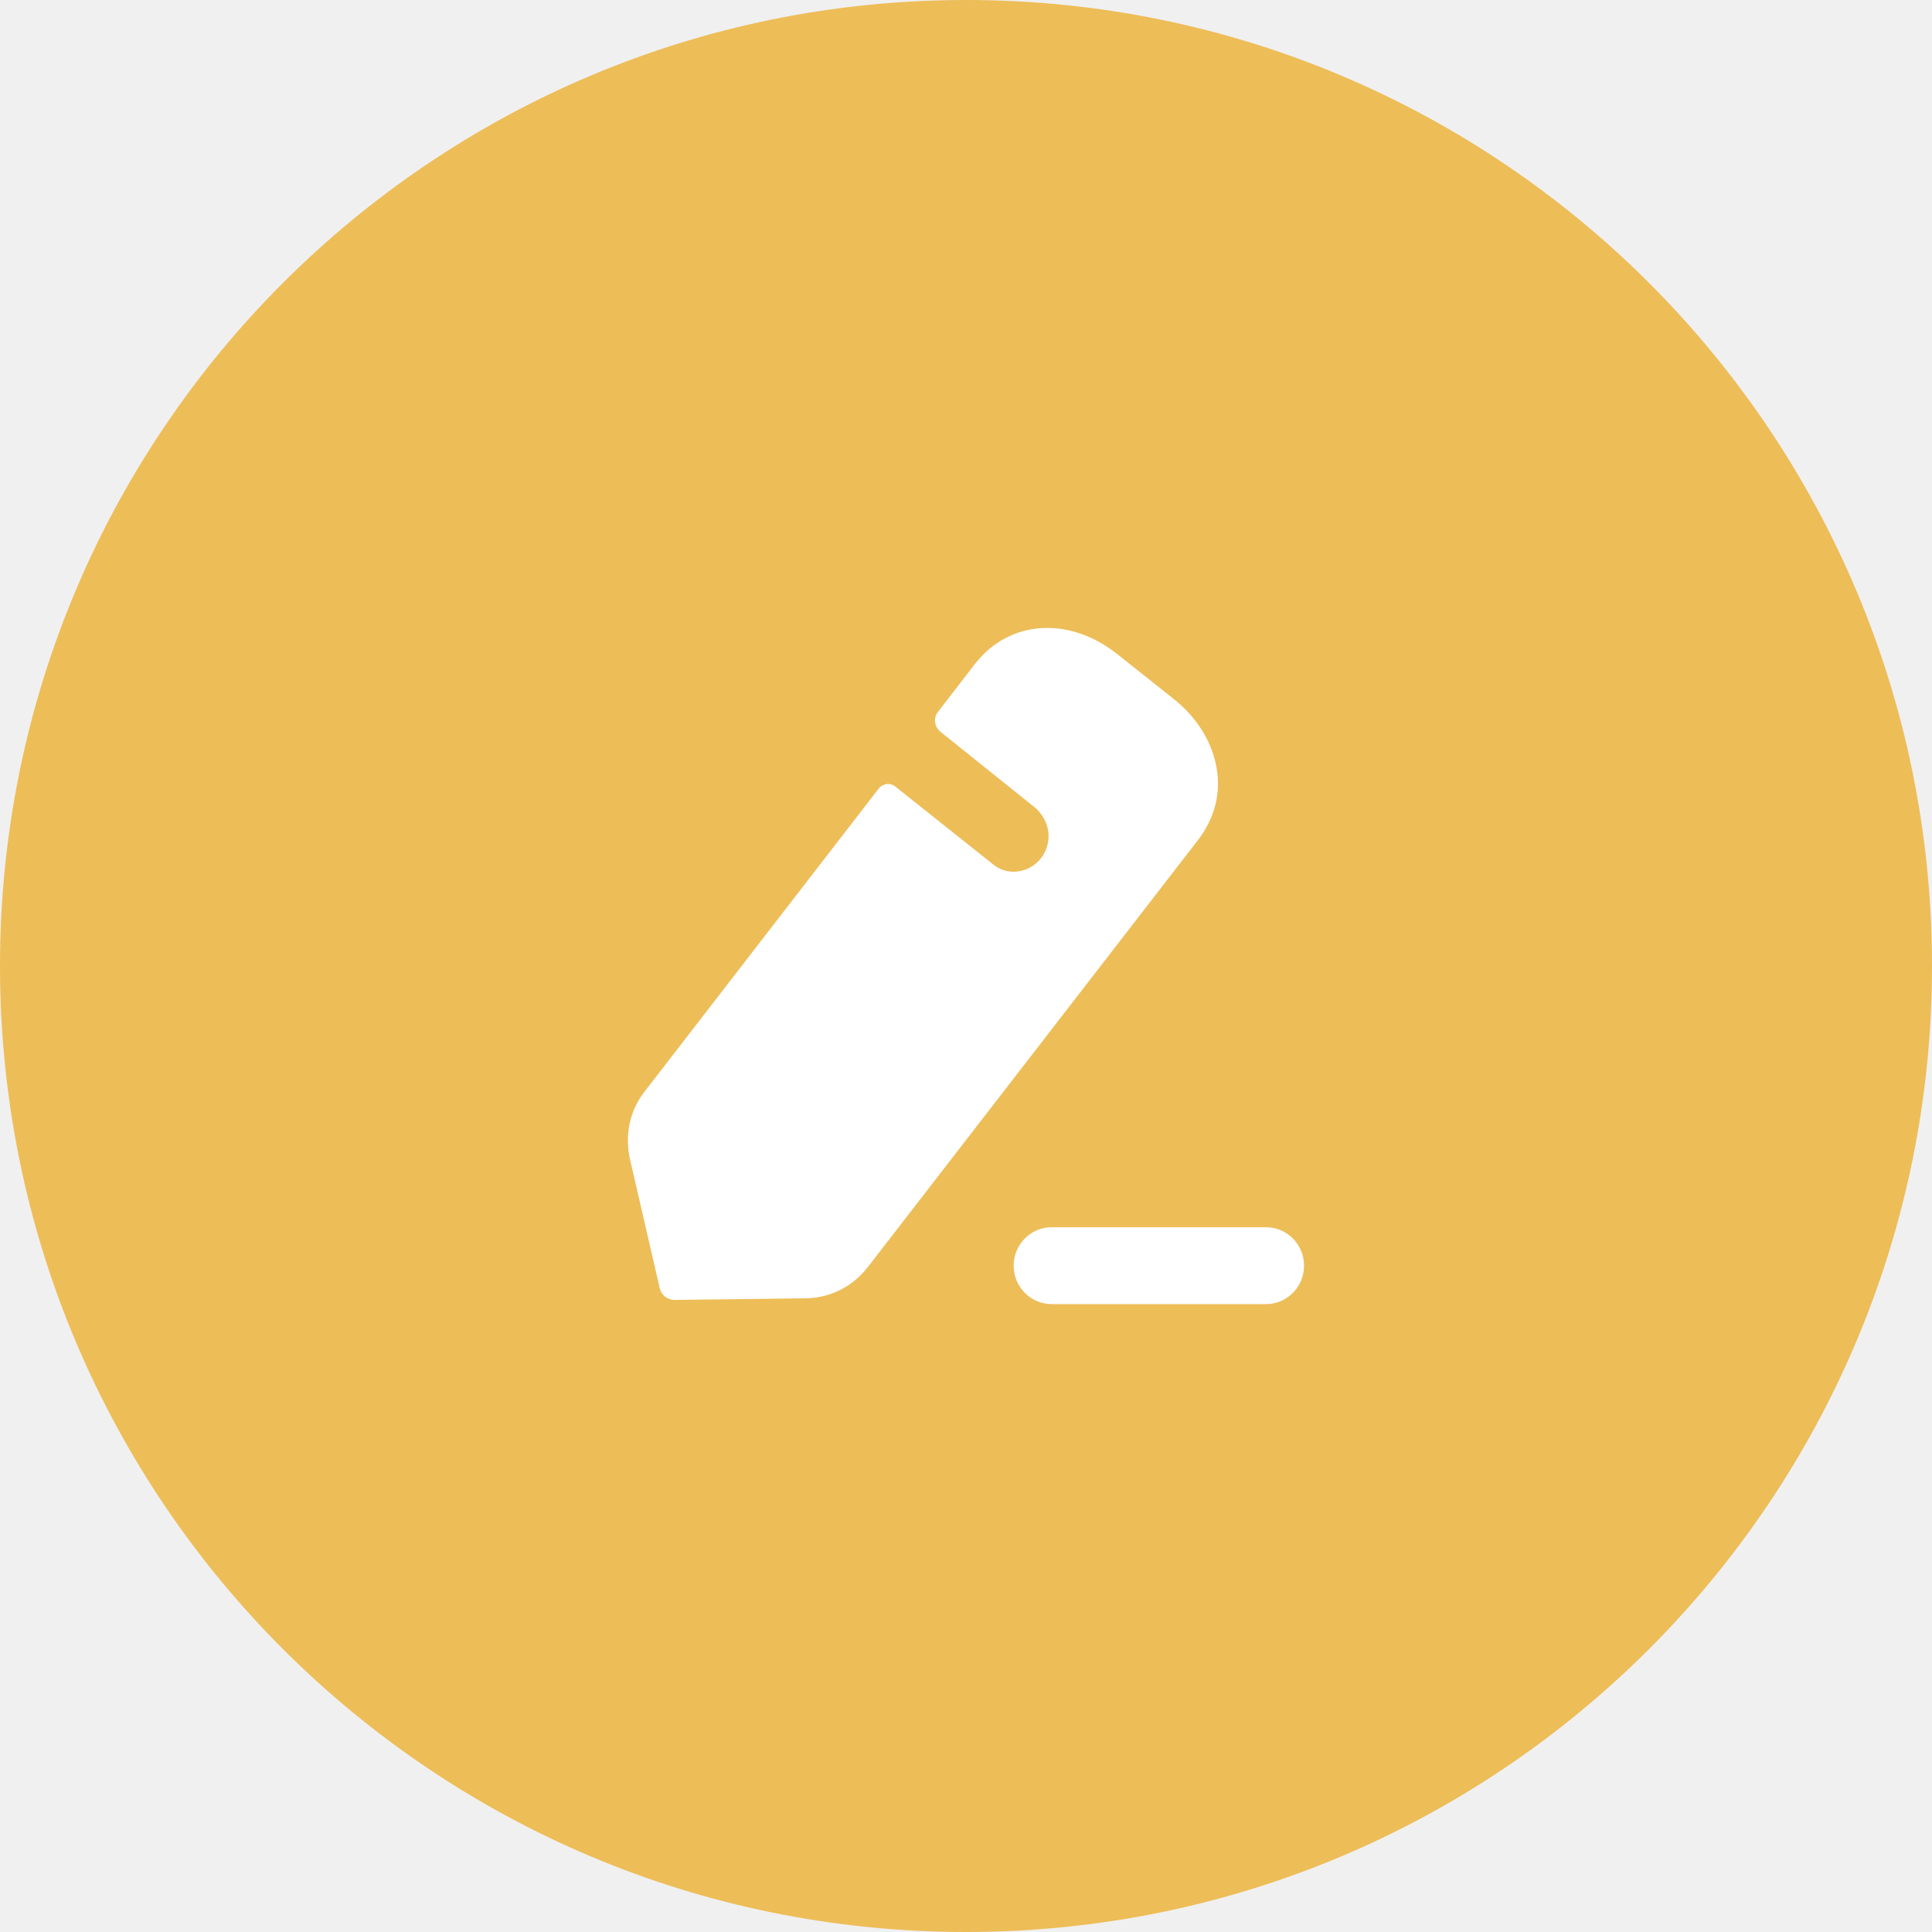
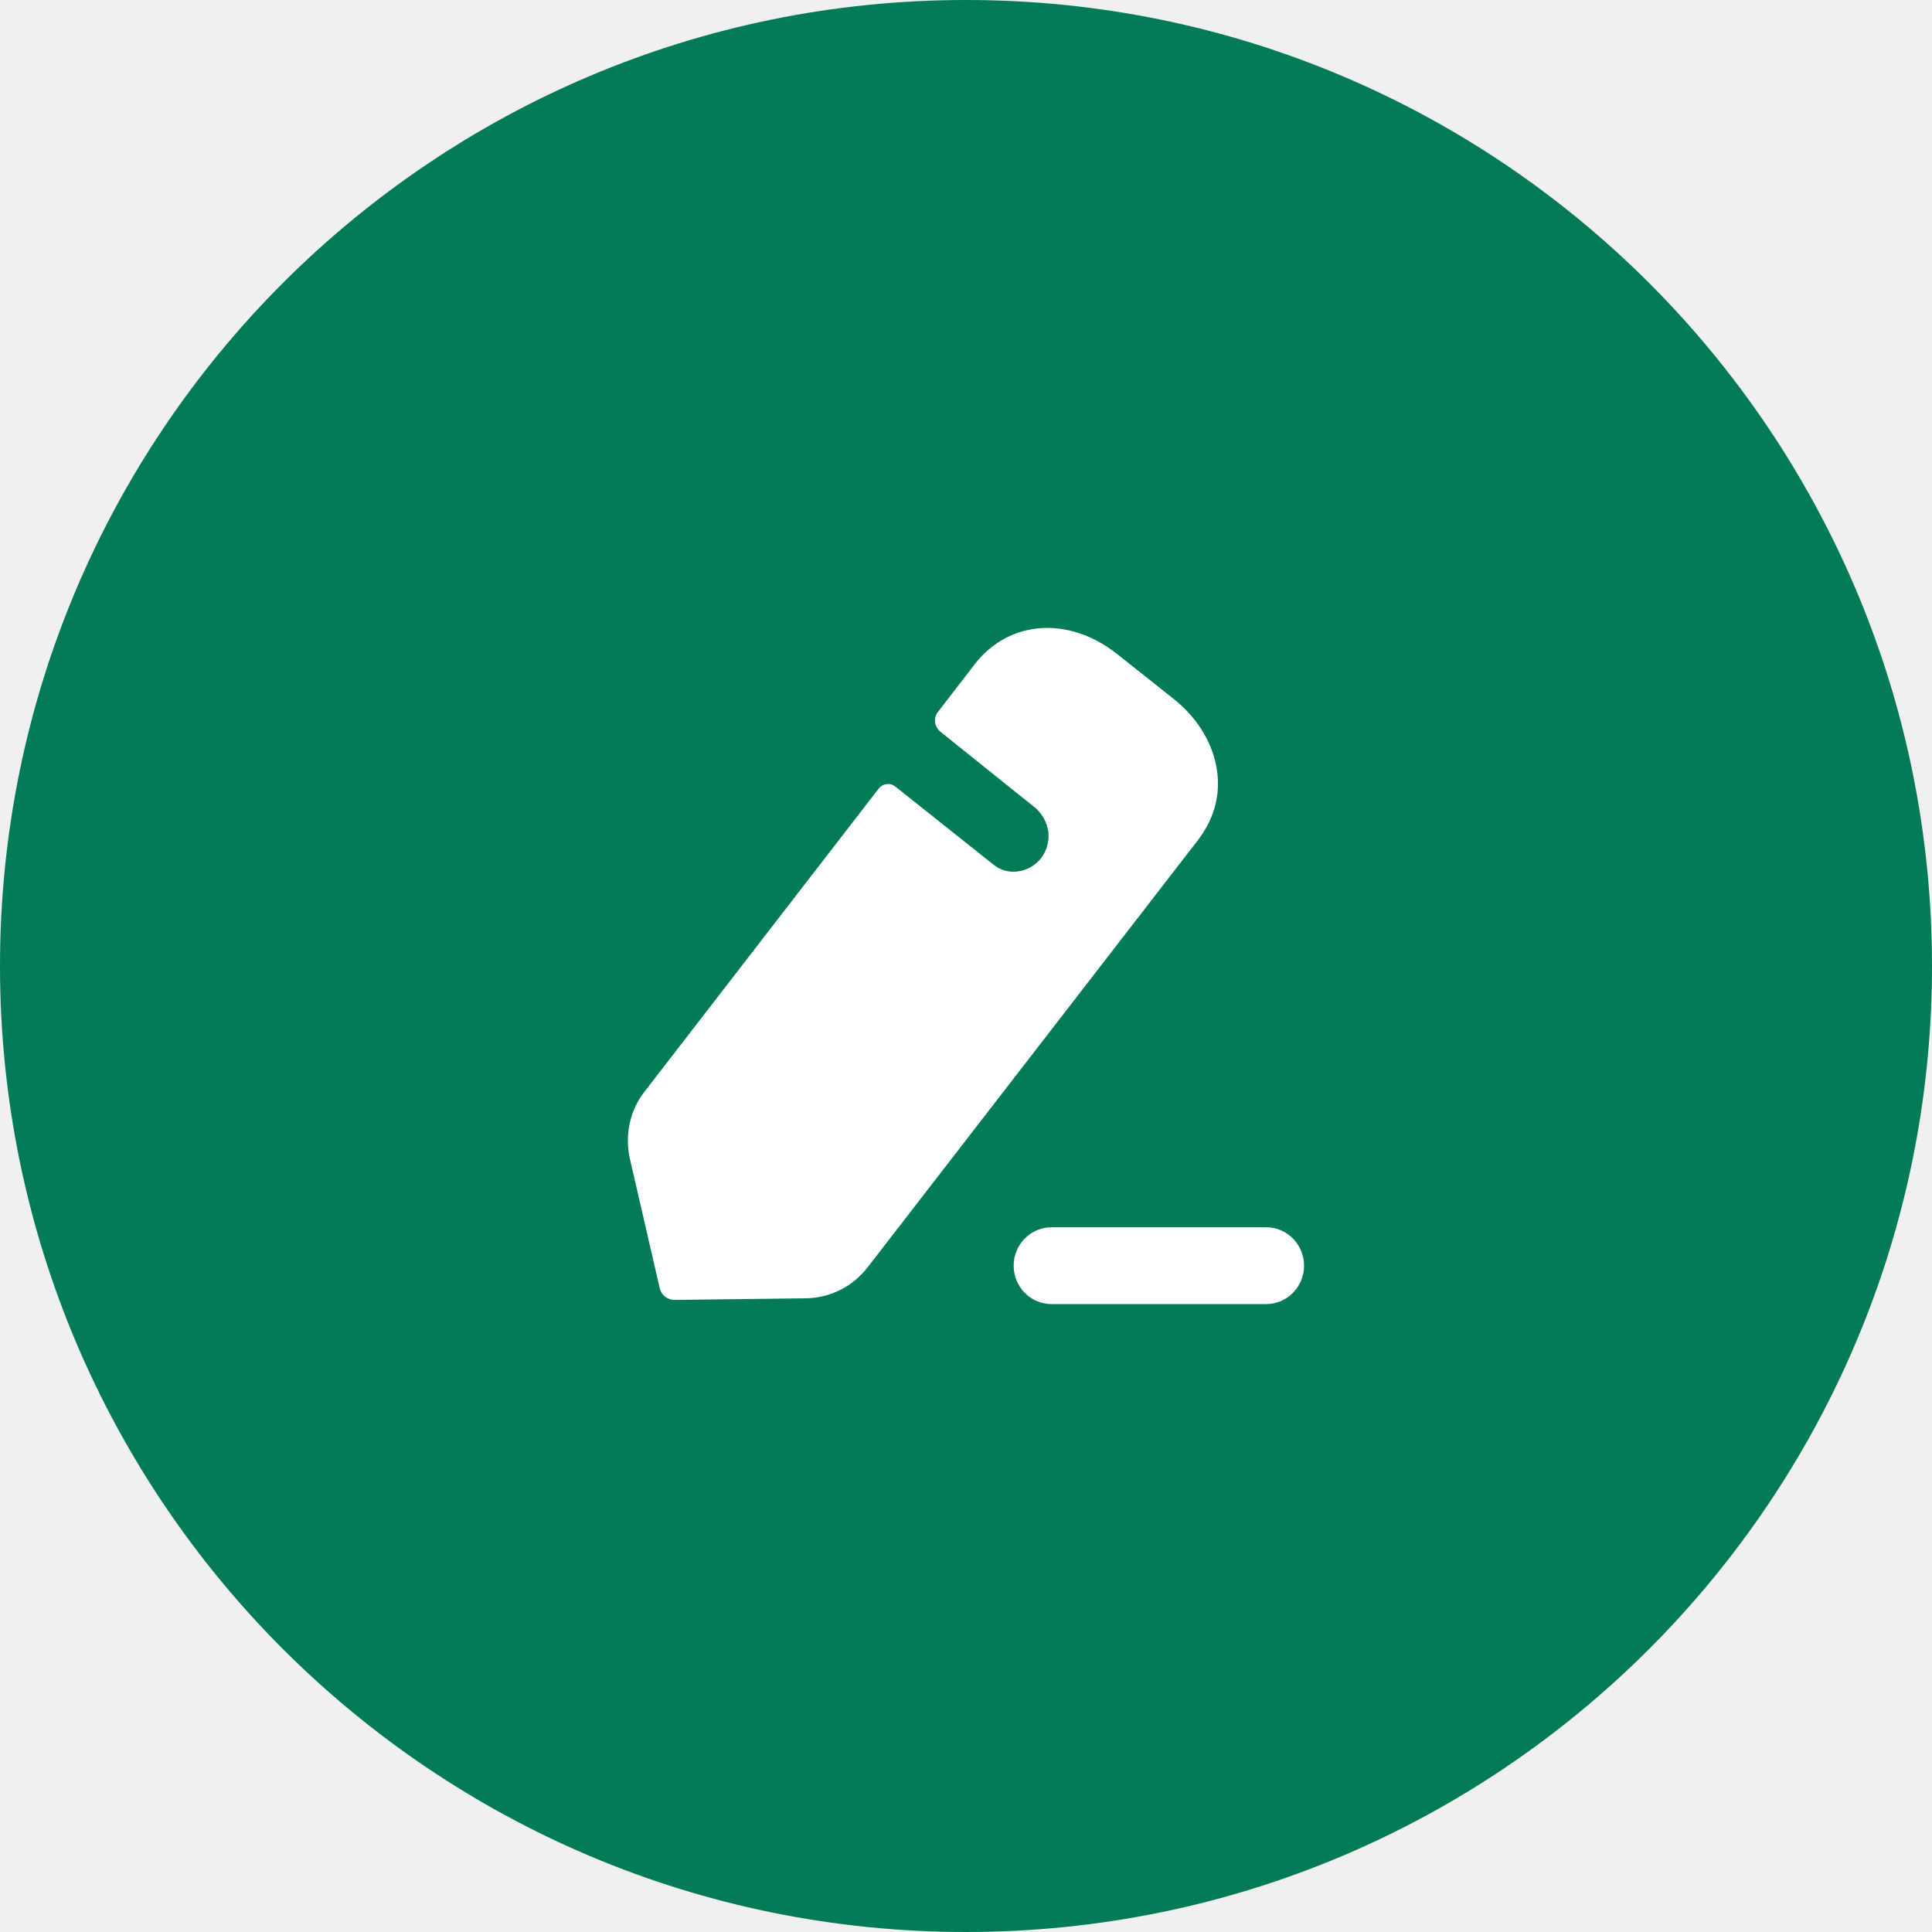
<svg xmlns="http://www.w3.org/2000/svg" width="36" height="36" viewBox="0 0 36 36" fill="none">
-   <circle cx="18" cy="18" r="18" fill="#EDBD58" />
+   <circle cx="18" cy="18" r="18" fill="#027C56" />
  <path fill-rule="evenodd" clip-rule="evenodd" d="M16.163 23.62L22.313 15.666C22.647 15.237 22.766 14.741 22.655 14.236C22.558 13.777 22.276 13.341 21.853 13.01L20.82 12.19C19.921 11.475 18.807 11.55 18.168 12.37L17.477 13.266C17.388 13.379 17.411 13.544 17.522 13.634C17.522 13.634 19.268 15.034 19.305 15.064C19.424 15.177 19.513 15.327 19.535 15.508C19.572 15.862 19.327 16.193 18.963 16.238C18.792 16.261 18.629 16.208 18.51 16.11L16.675 14.65C16.586 14.583 16.452 14.598 16.378 14.688L12.018 20.331C11.736 20.685 11.639 21.144 11.736 21.588L12.293 24.003C12.322 24.131 12.434 24.222 12.568 24.222L15.019 24.192C15.464 24.184 15.88 23.981 16.163 23.62ZM19.595 22.868H23.592C23.982 22.868 24.299 23.189 24.299 23.584C24.299 23.98 23.982 24.3 23.592 24.3H19.595C19.205 24.3 18.888 23.98 18.888 23.584C18.888 23.189 19.205 22.868 19.595 22.868Z" fill="white" />
</svg>
